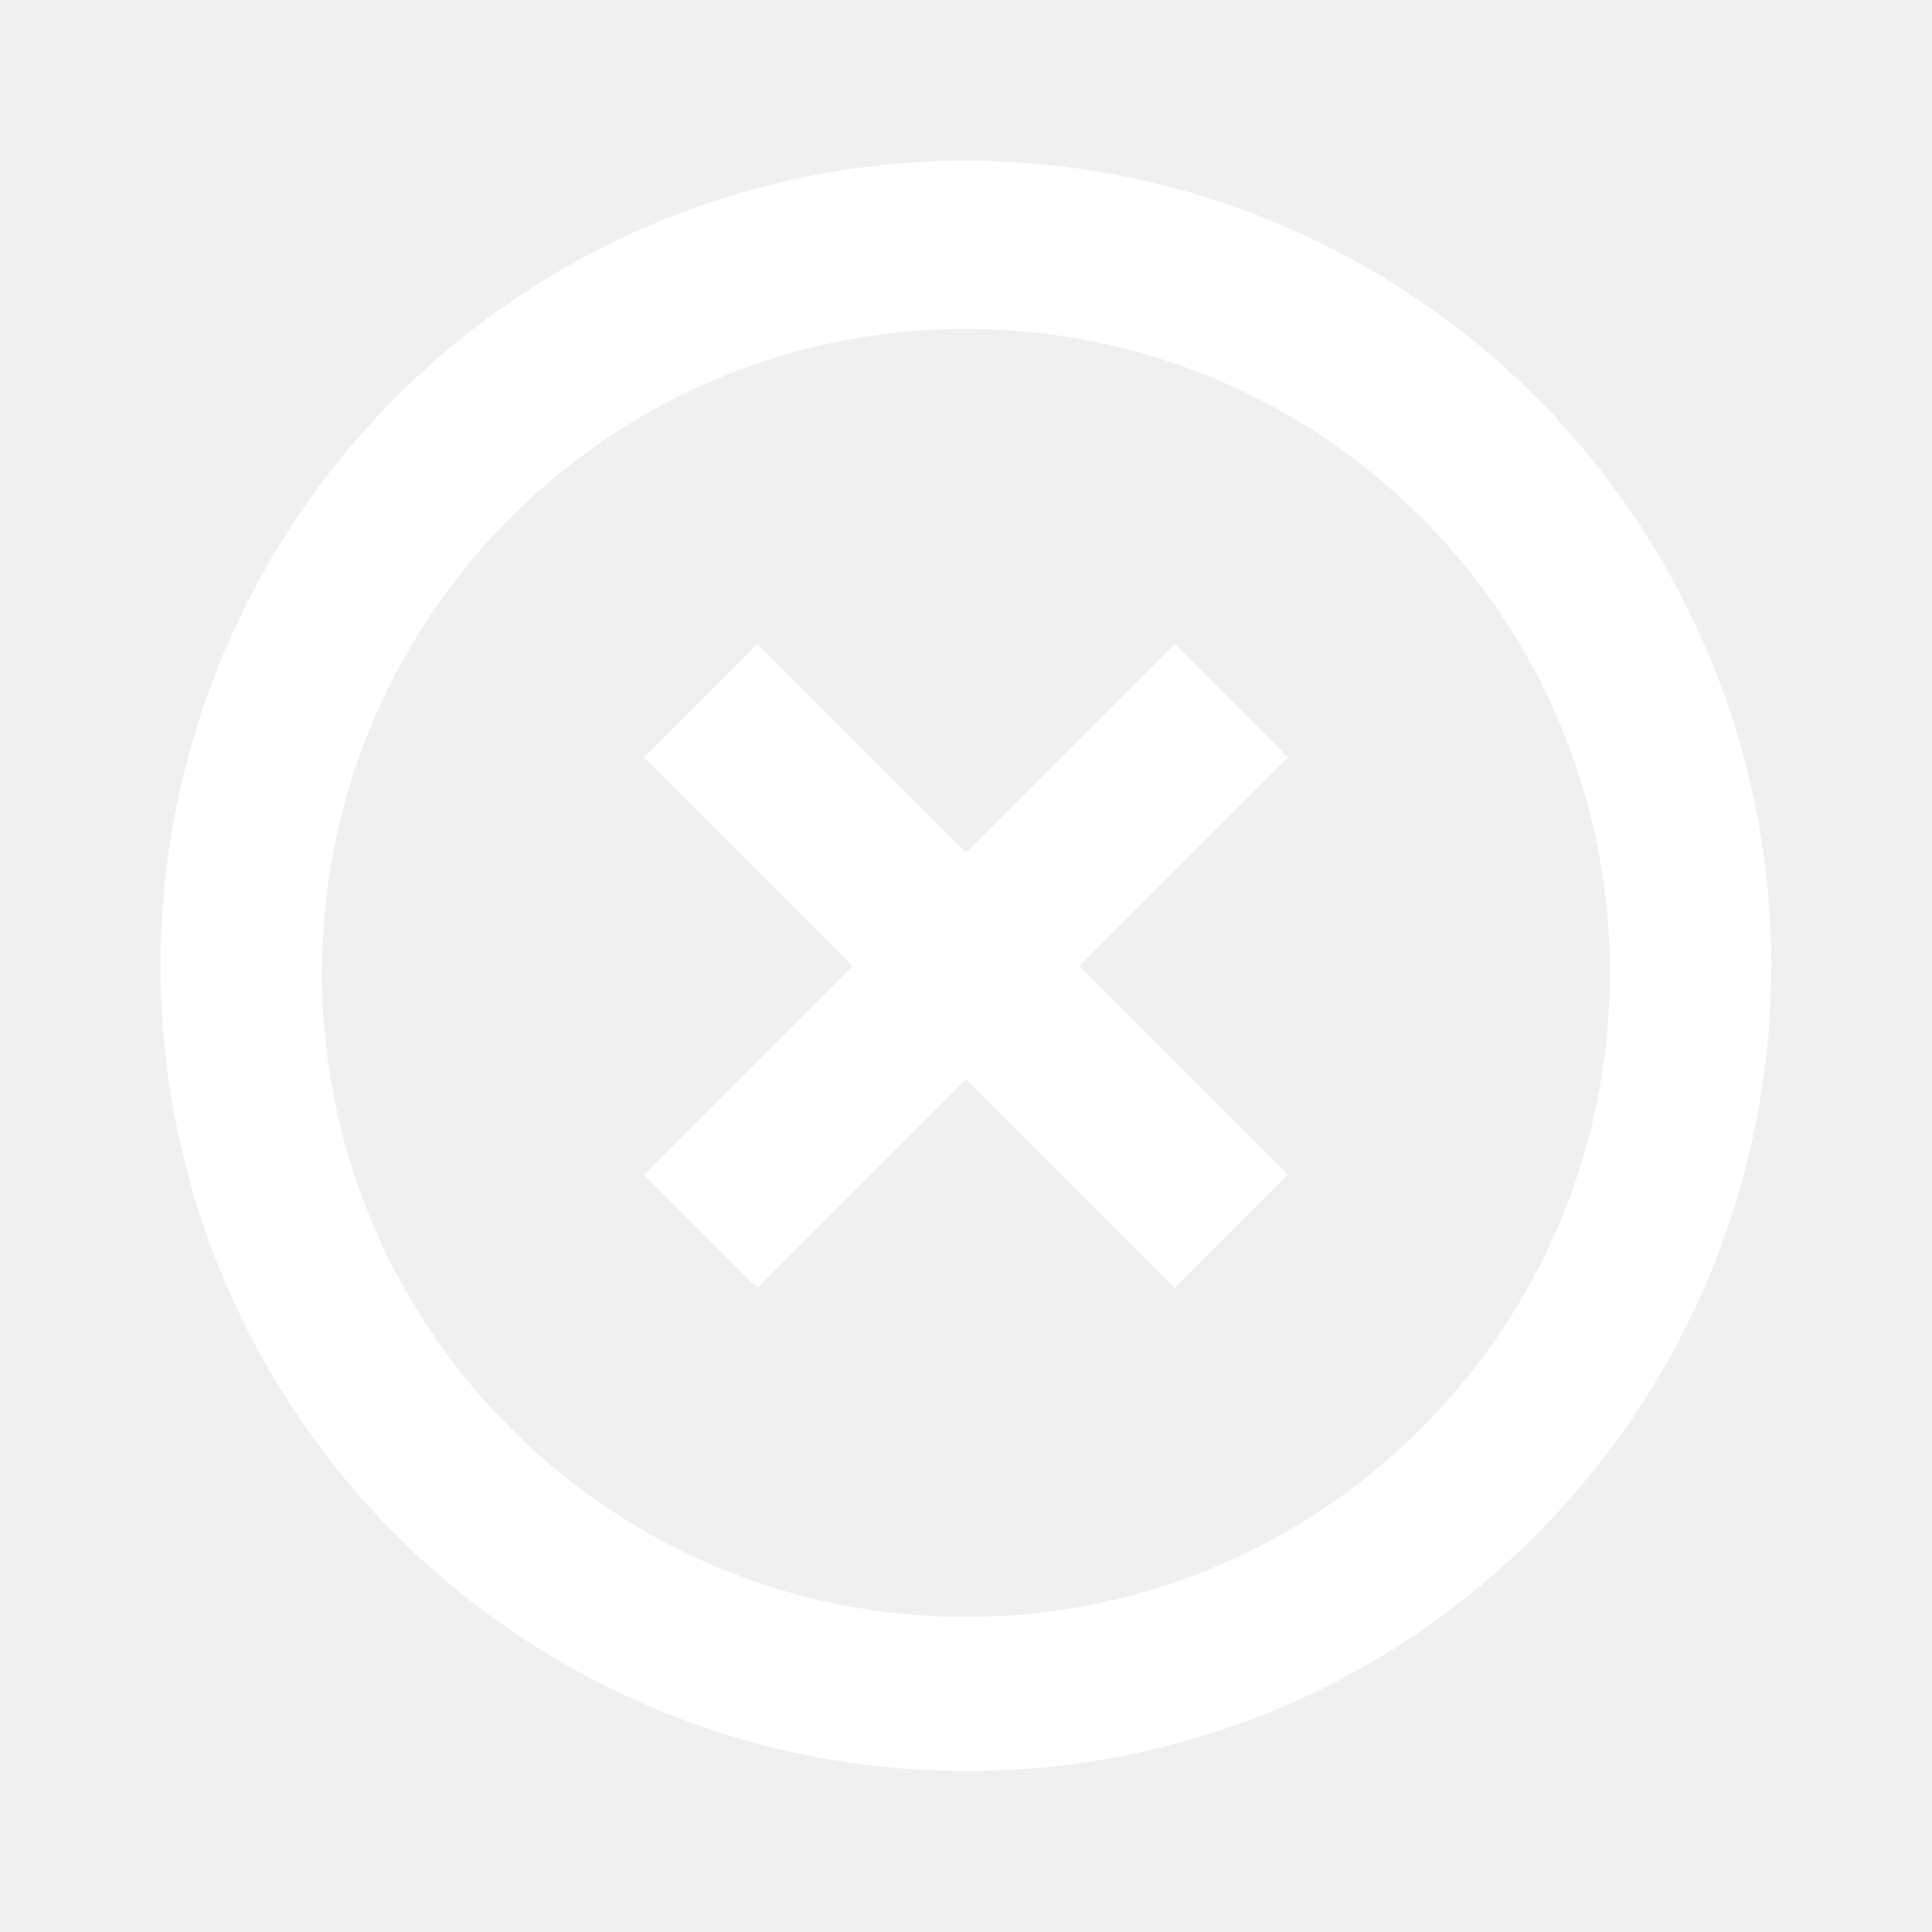
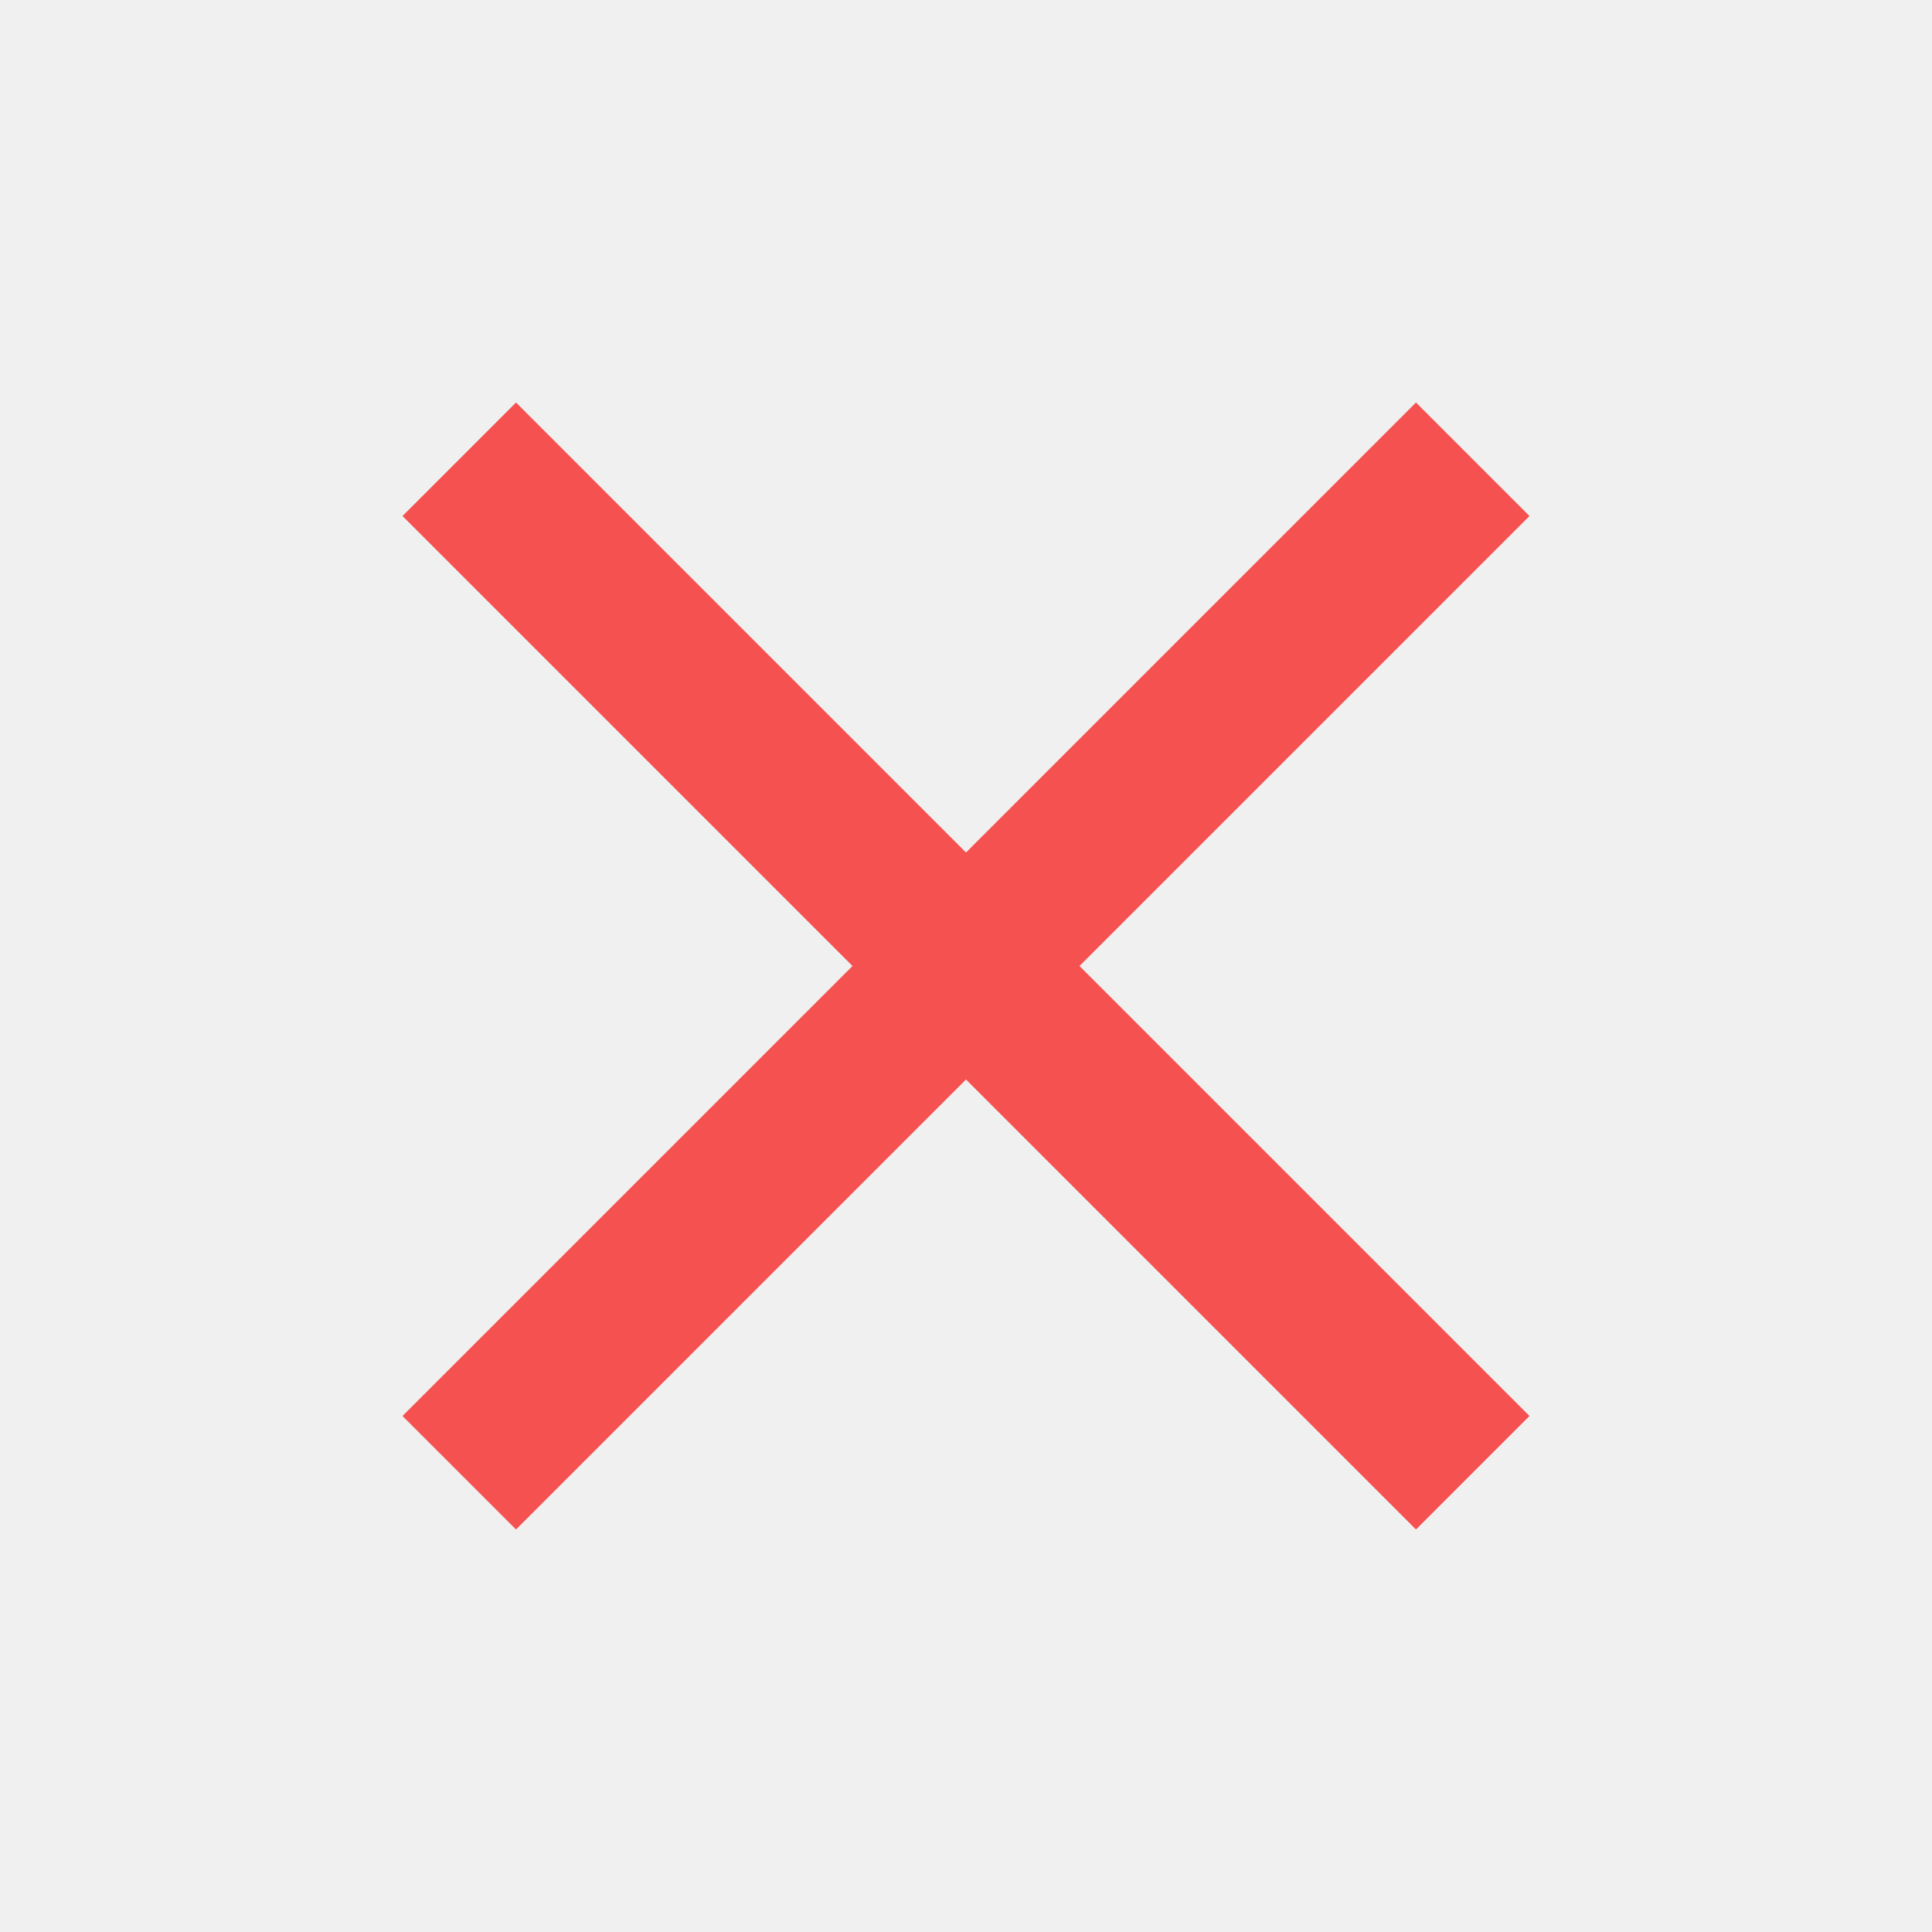
<svg xmlns="http://www.w3.org/2000/svg" width="24" height="24" viewBox="0 0 24 24" fill="none">
-   <path d="M12 22C7.953 22.002 4.304 19.566 2.755 15.828C1.207 12.089 2.063 7.786 4.926 4.926C7.453 2.399 11.137 1.412 14.589 2.337C18.041 3.262 20.738 5.958 21.663 9.411C22.588 12.863 21.601 16.547 19.074 19.074C17.201 20.955 14.654 22.009 12 22ZM4 12.172C4.047 16.573 7.641 20.11 12.042 20.086C16.444 20.062 19.999 16.488 19.999 12.086C19.999 7.684 16.444 4.11 12.042 4.086C7.641 4.062 4.047 7.599 4 12V12.172ZM9.409 16L8 14.59L10.59 12L8 9.41L9.41 8L12 10.59L14.59 8L16 9.41L13.41 12L16 14.59L14.591 16L12 13.41L9.41 16H9.409Z" fill="white" />
+   <path d="M17.59 5L12 10.59L6.41 5L5 6.41L10.59 12L5 17.59L6.41 19L12 13.41L17.59 19L19 17.59L13.41 12L19 6.41L17.59 5Z" fill="#F65151" />
</svg>
